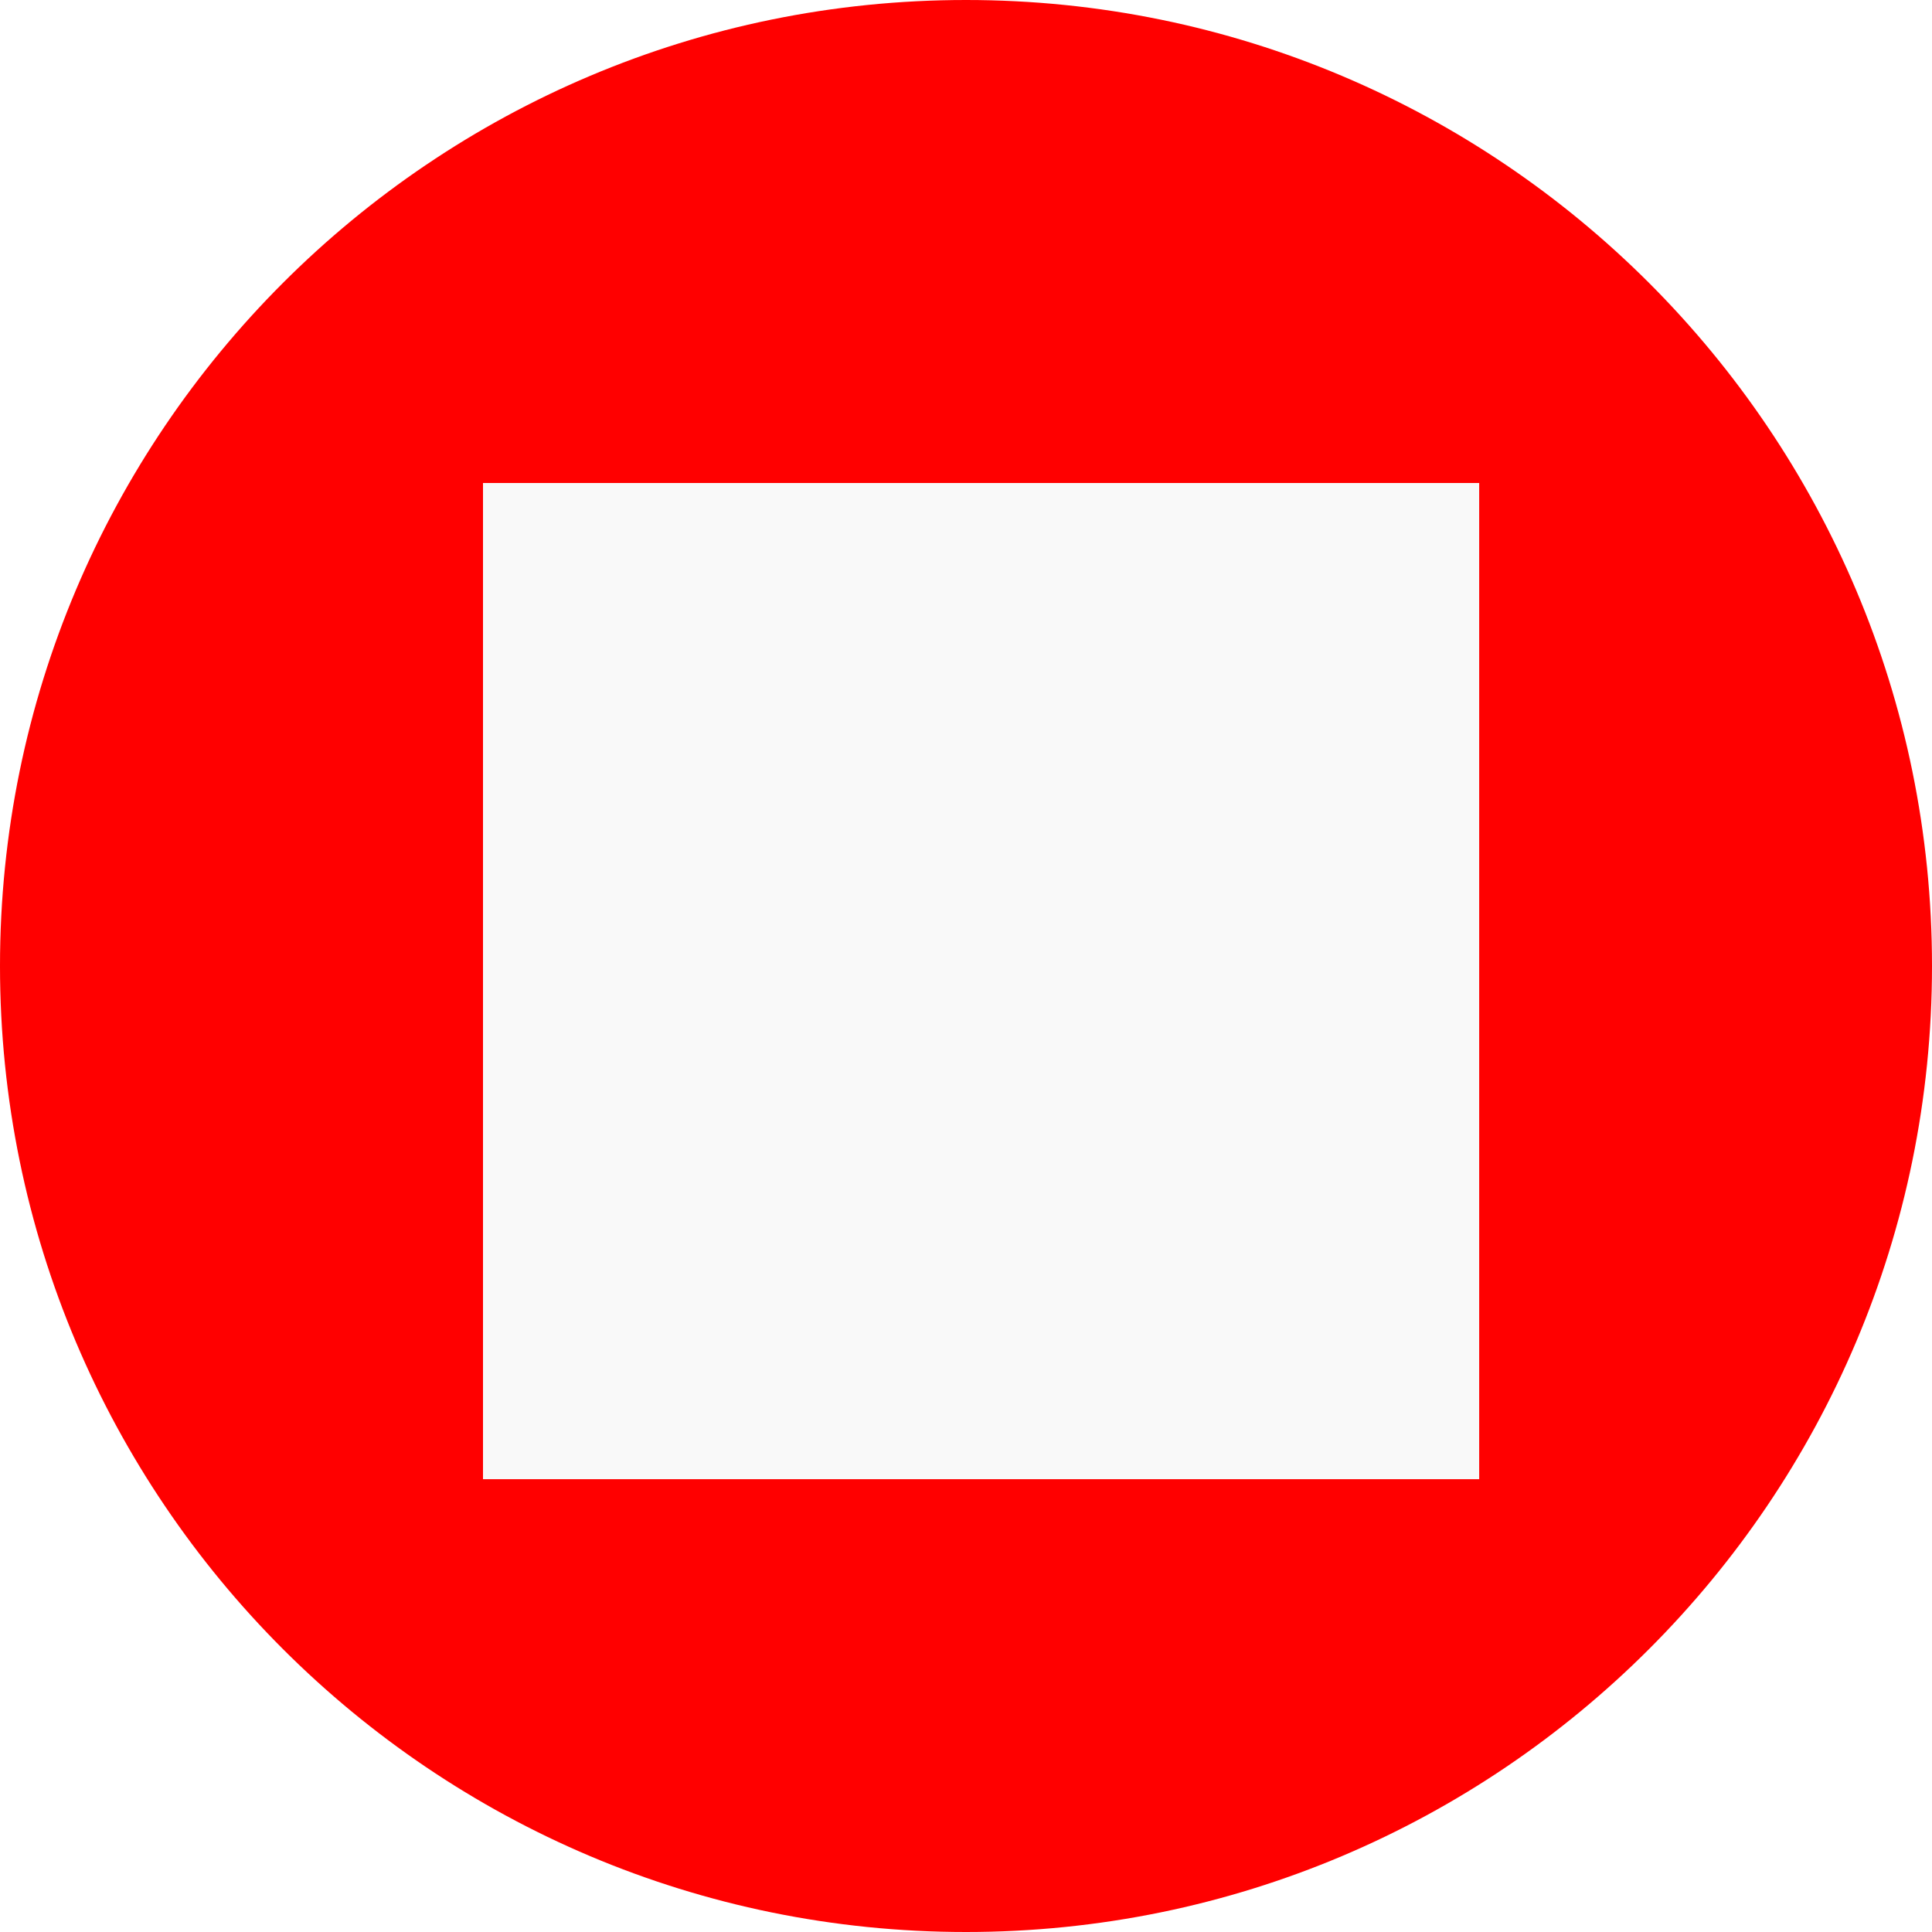
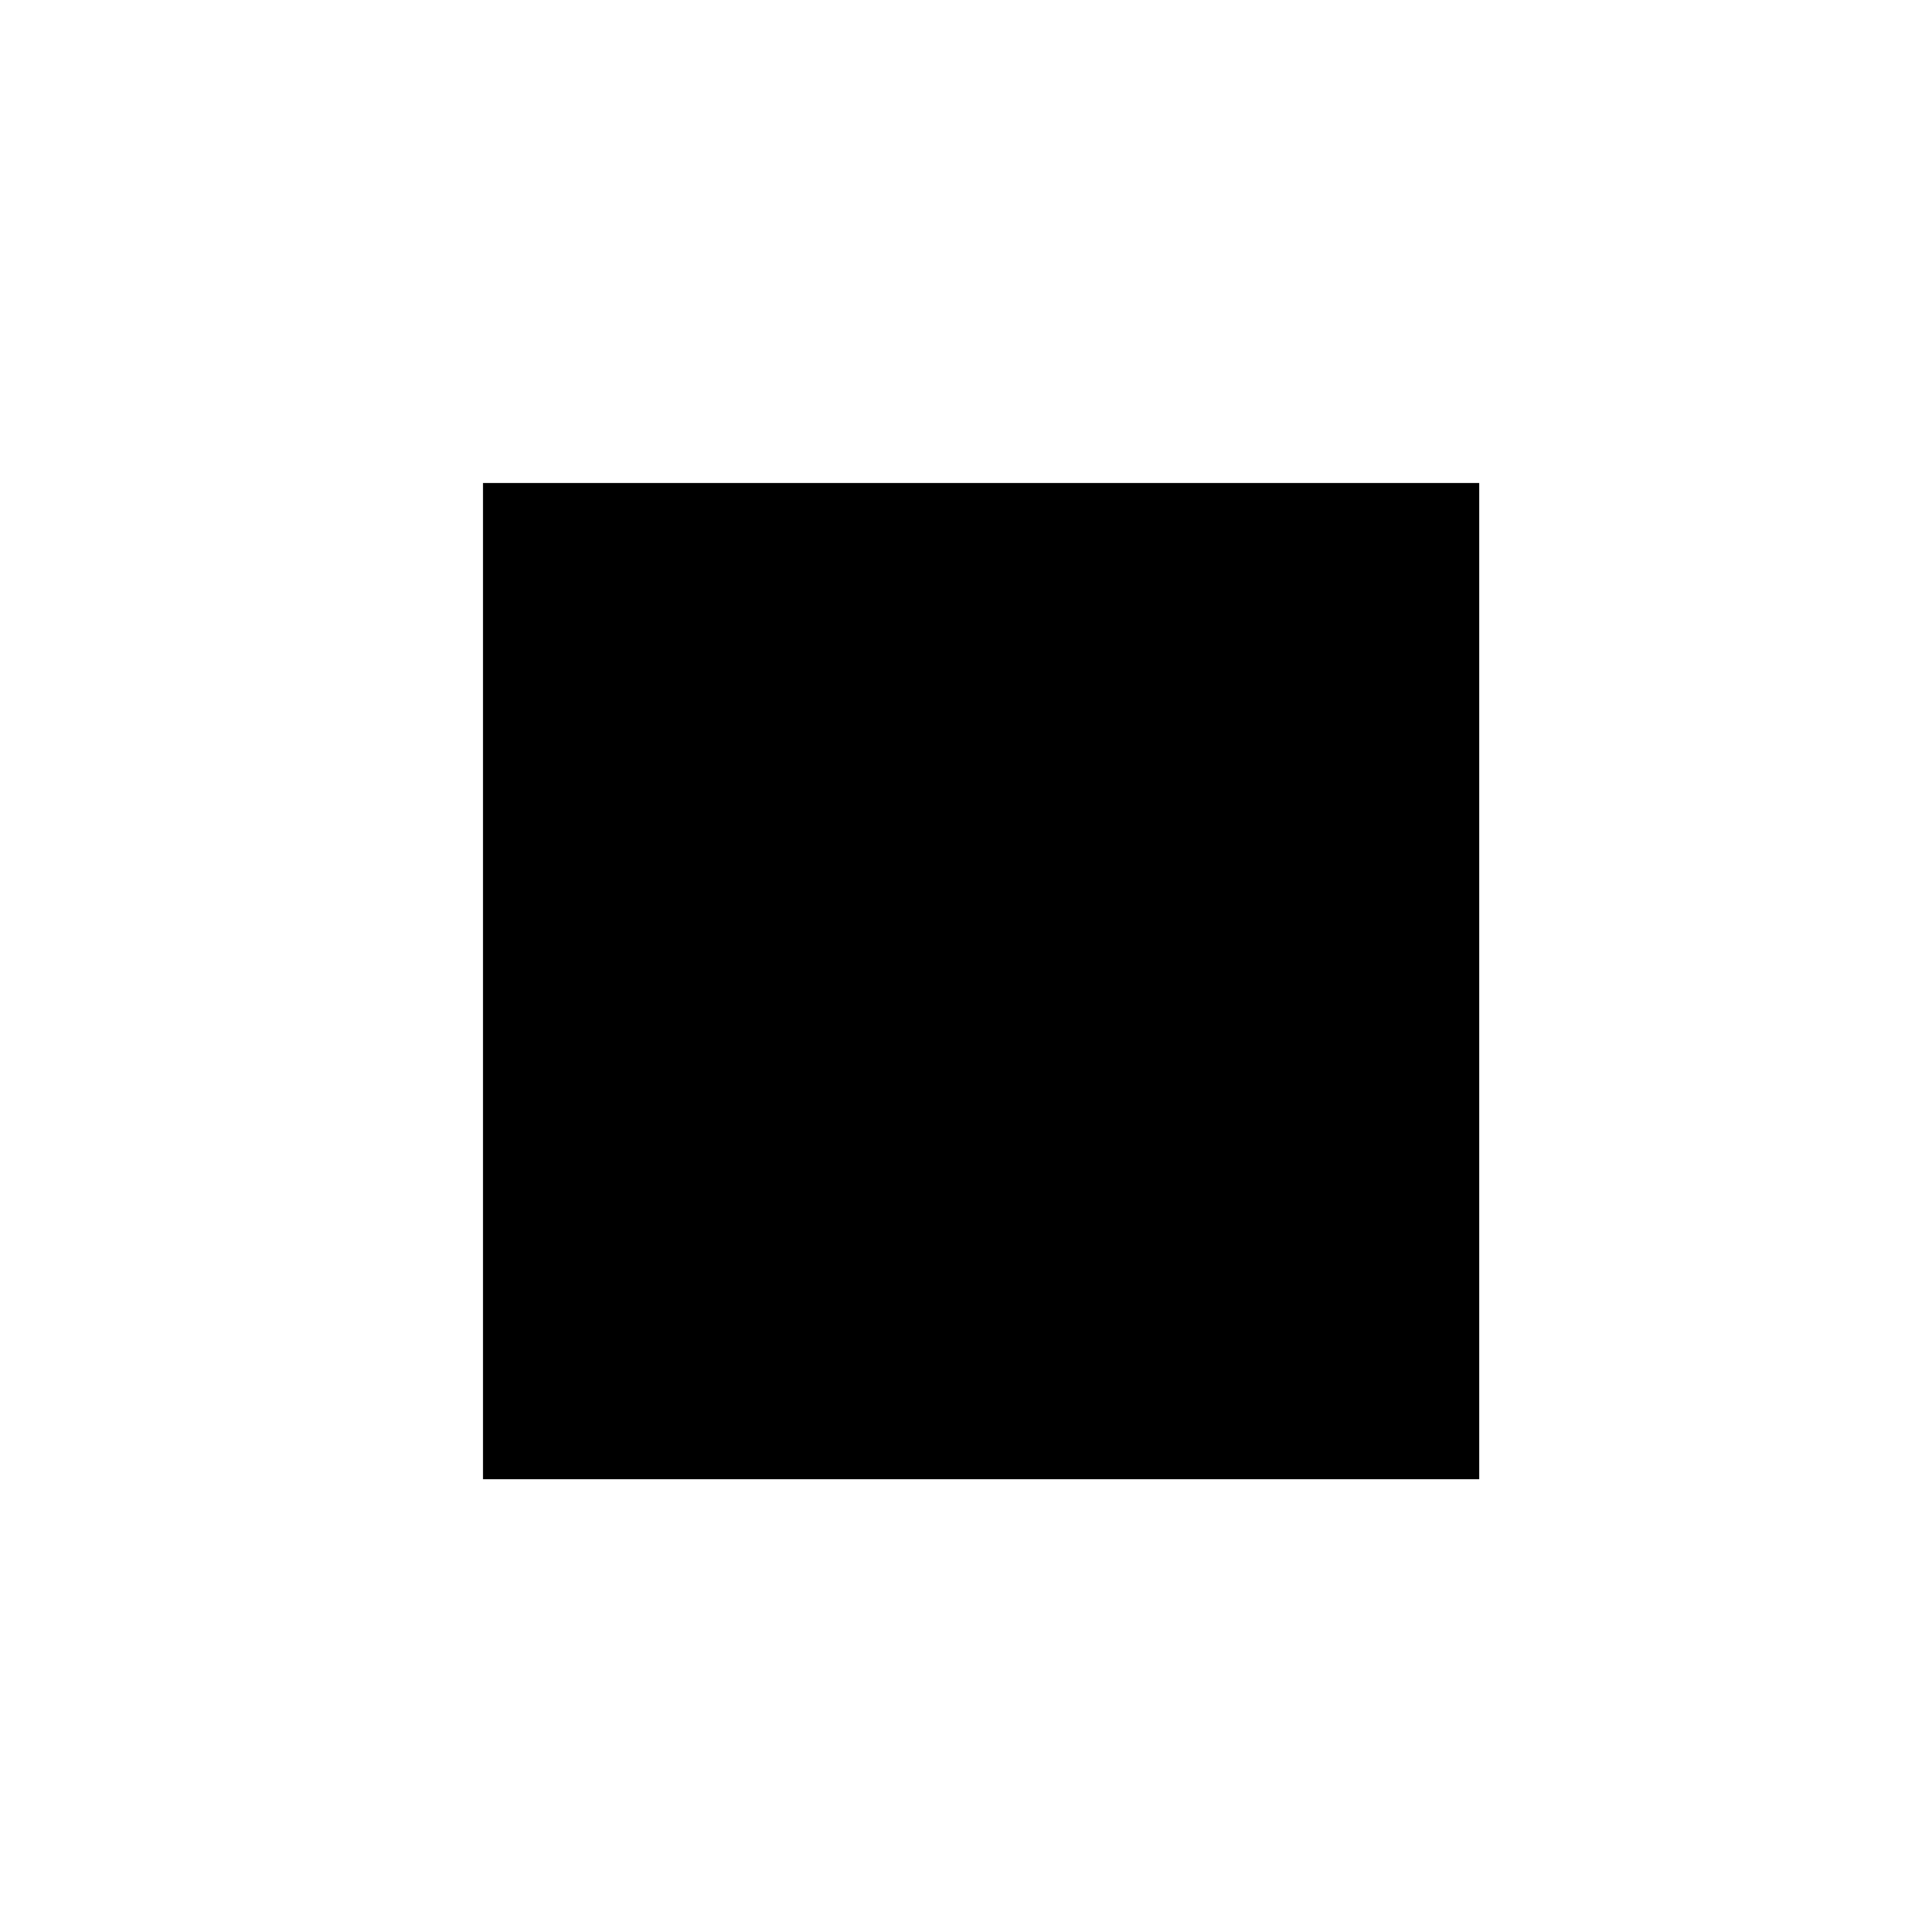
- <svg xmlns="http://www.w3.org/2000/svg" width="256mm" height="256mm" viewBox="0 0 256 256" version="1.1" id="svg1">
-   <defs id="defs1" />
-   <g id="layer1">
-     <circle style="fill:#ff0000;stroke-width:0.265" id="path6" cx="128" cy="128" r="128" />
-     <rect style="fill:#f9f9f9;stroke-width:0.265" id="rect8" width="132" height="132" x="64" y="64" />
+ <svg xmlns="http://www.w3.org/2000/svg" width="256mm" height="256mm" viewBox="0 0 256 256" version="1.1" id="stop-button">
+   <g id="stop-button-icon">
+     <rect style="fill:#000000;stroke-width:0.265;fill-opacity:1" id="stop-button-square" width="132" height="132" x="64" y="64" />
  </g>
</svg>
